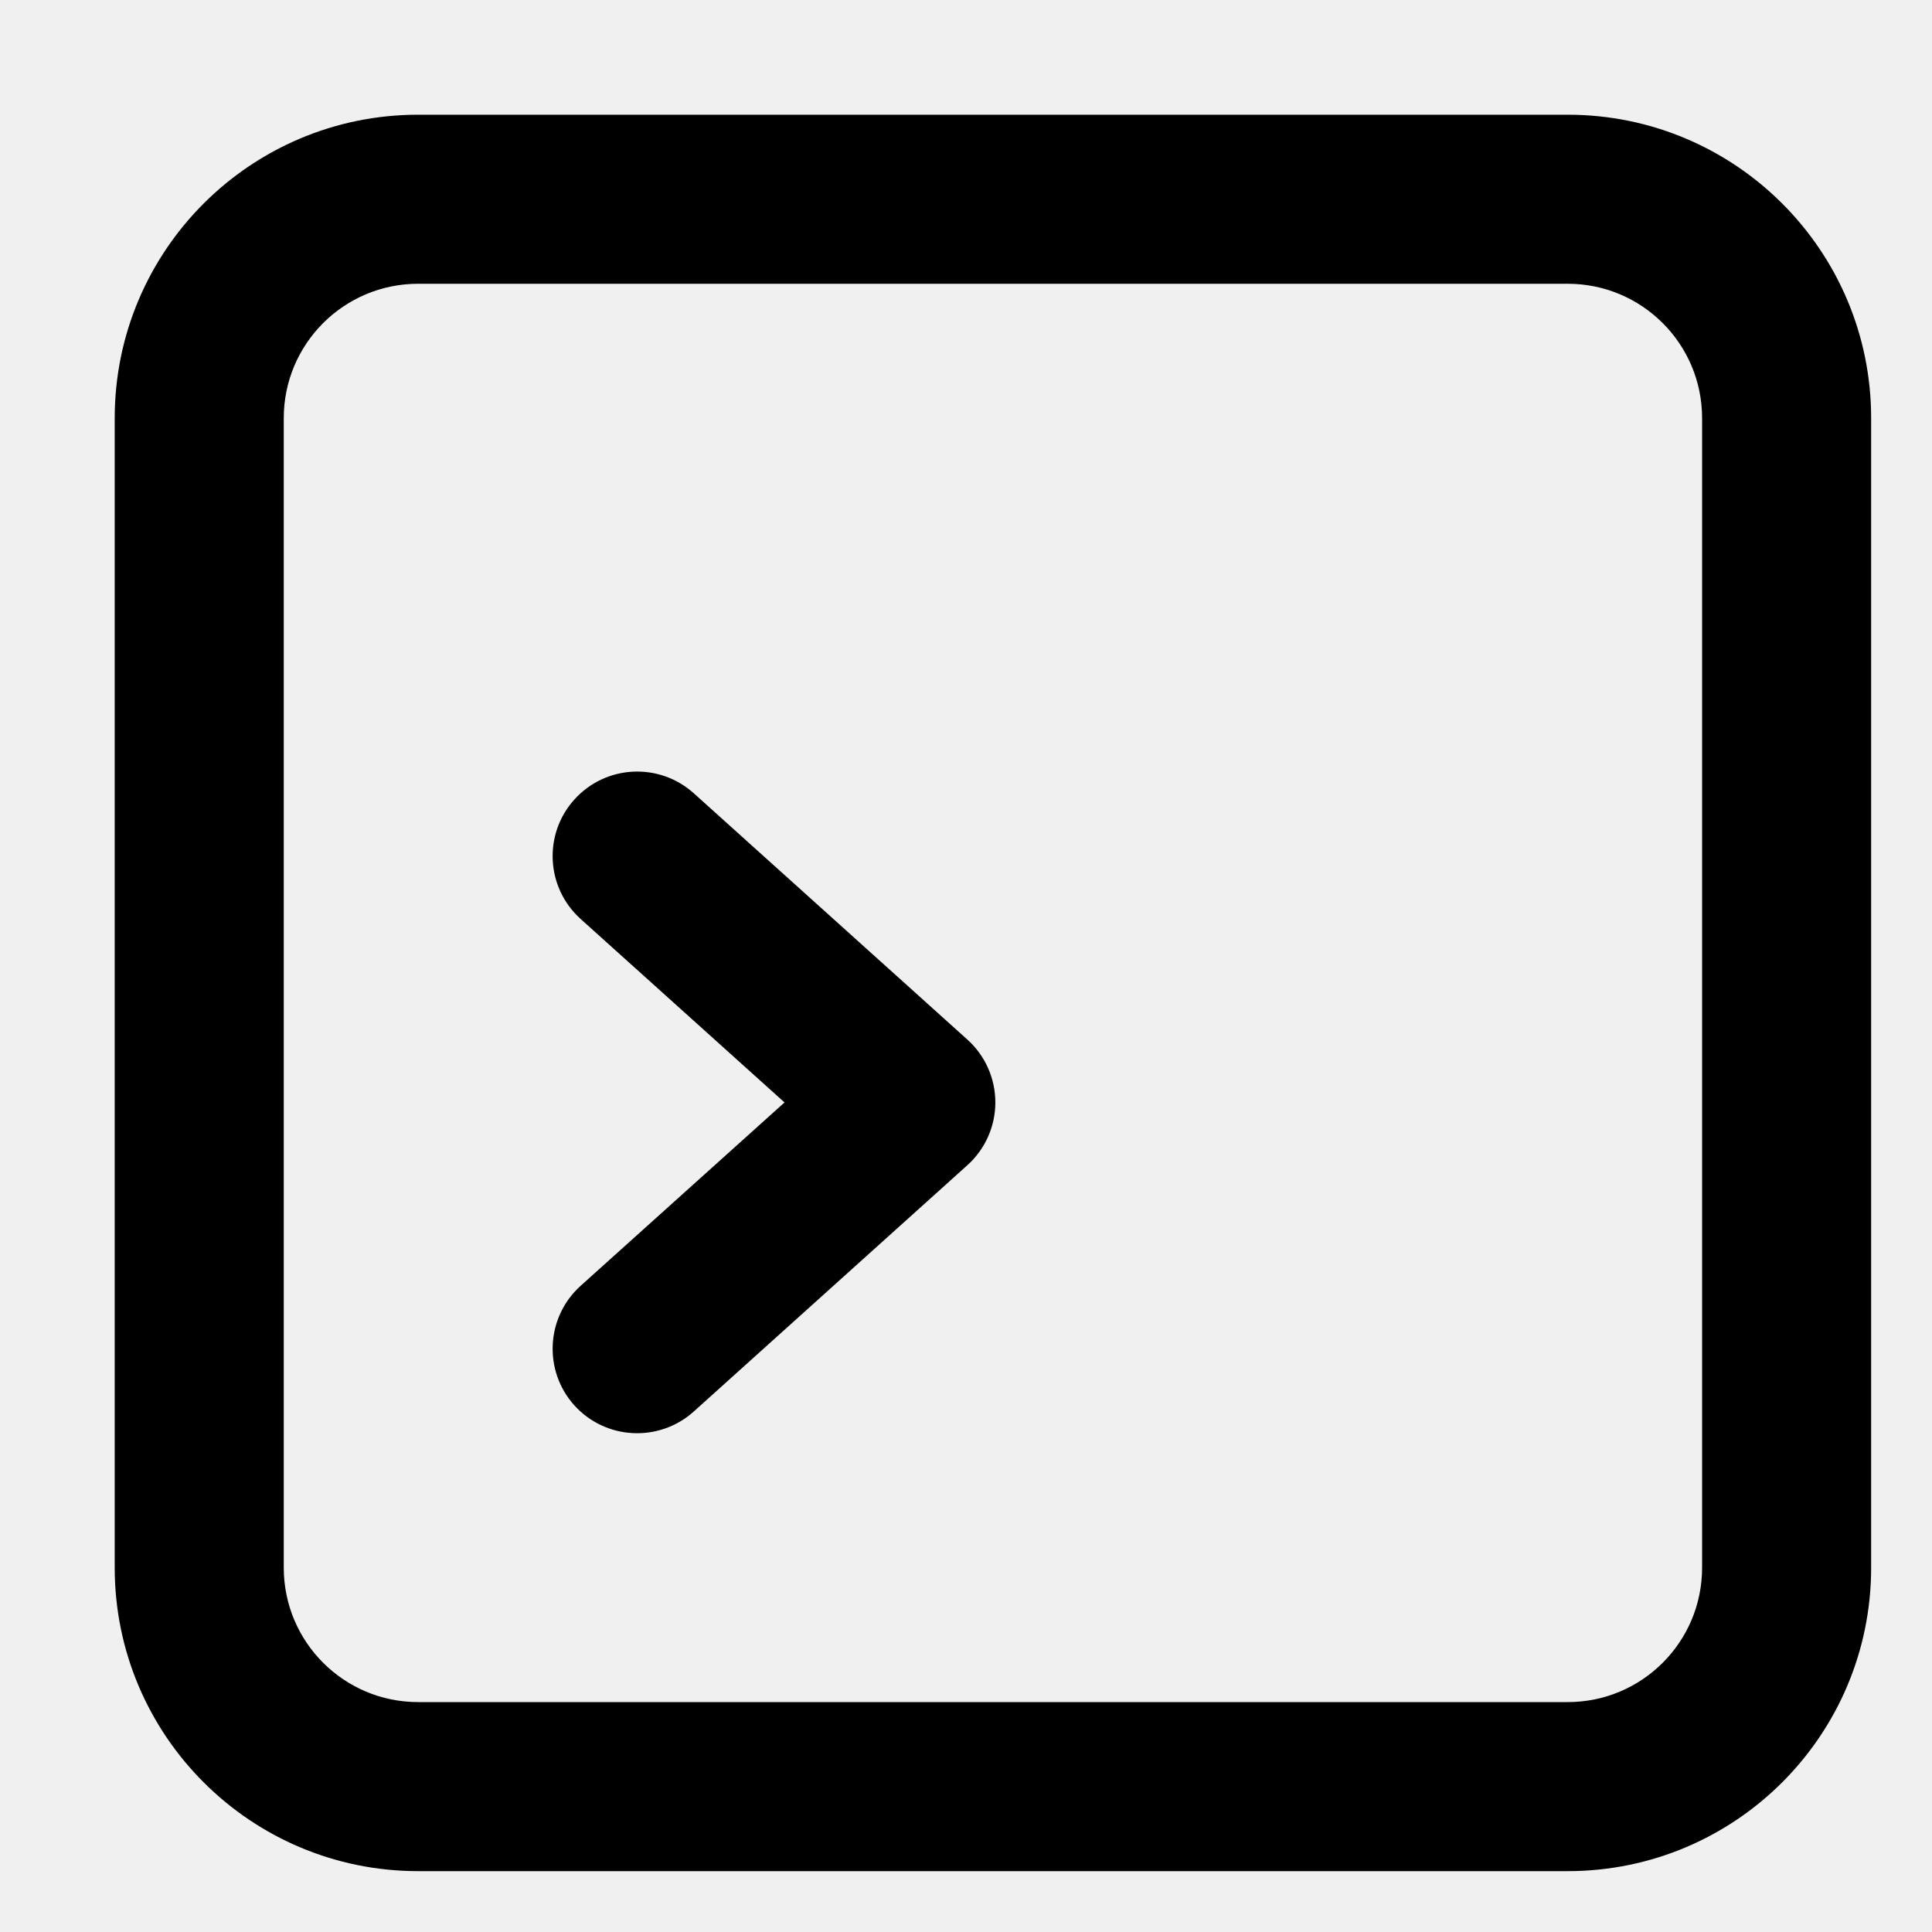
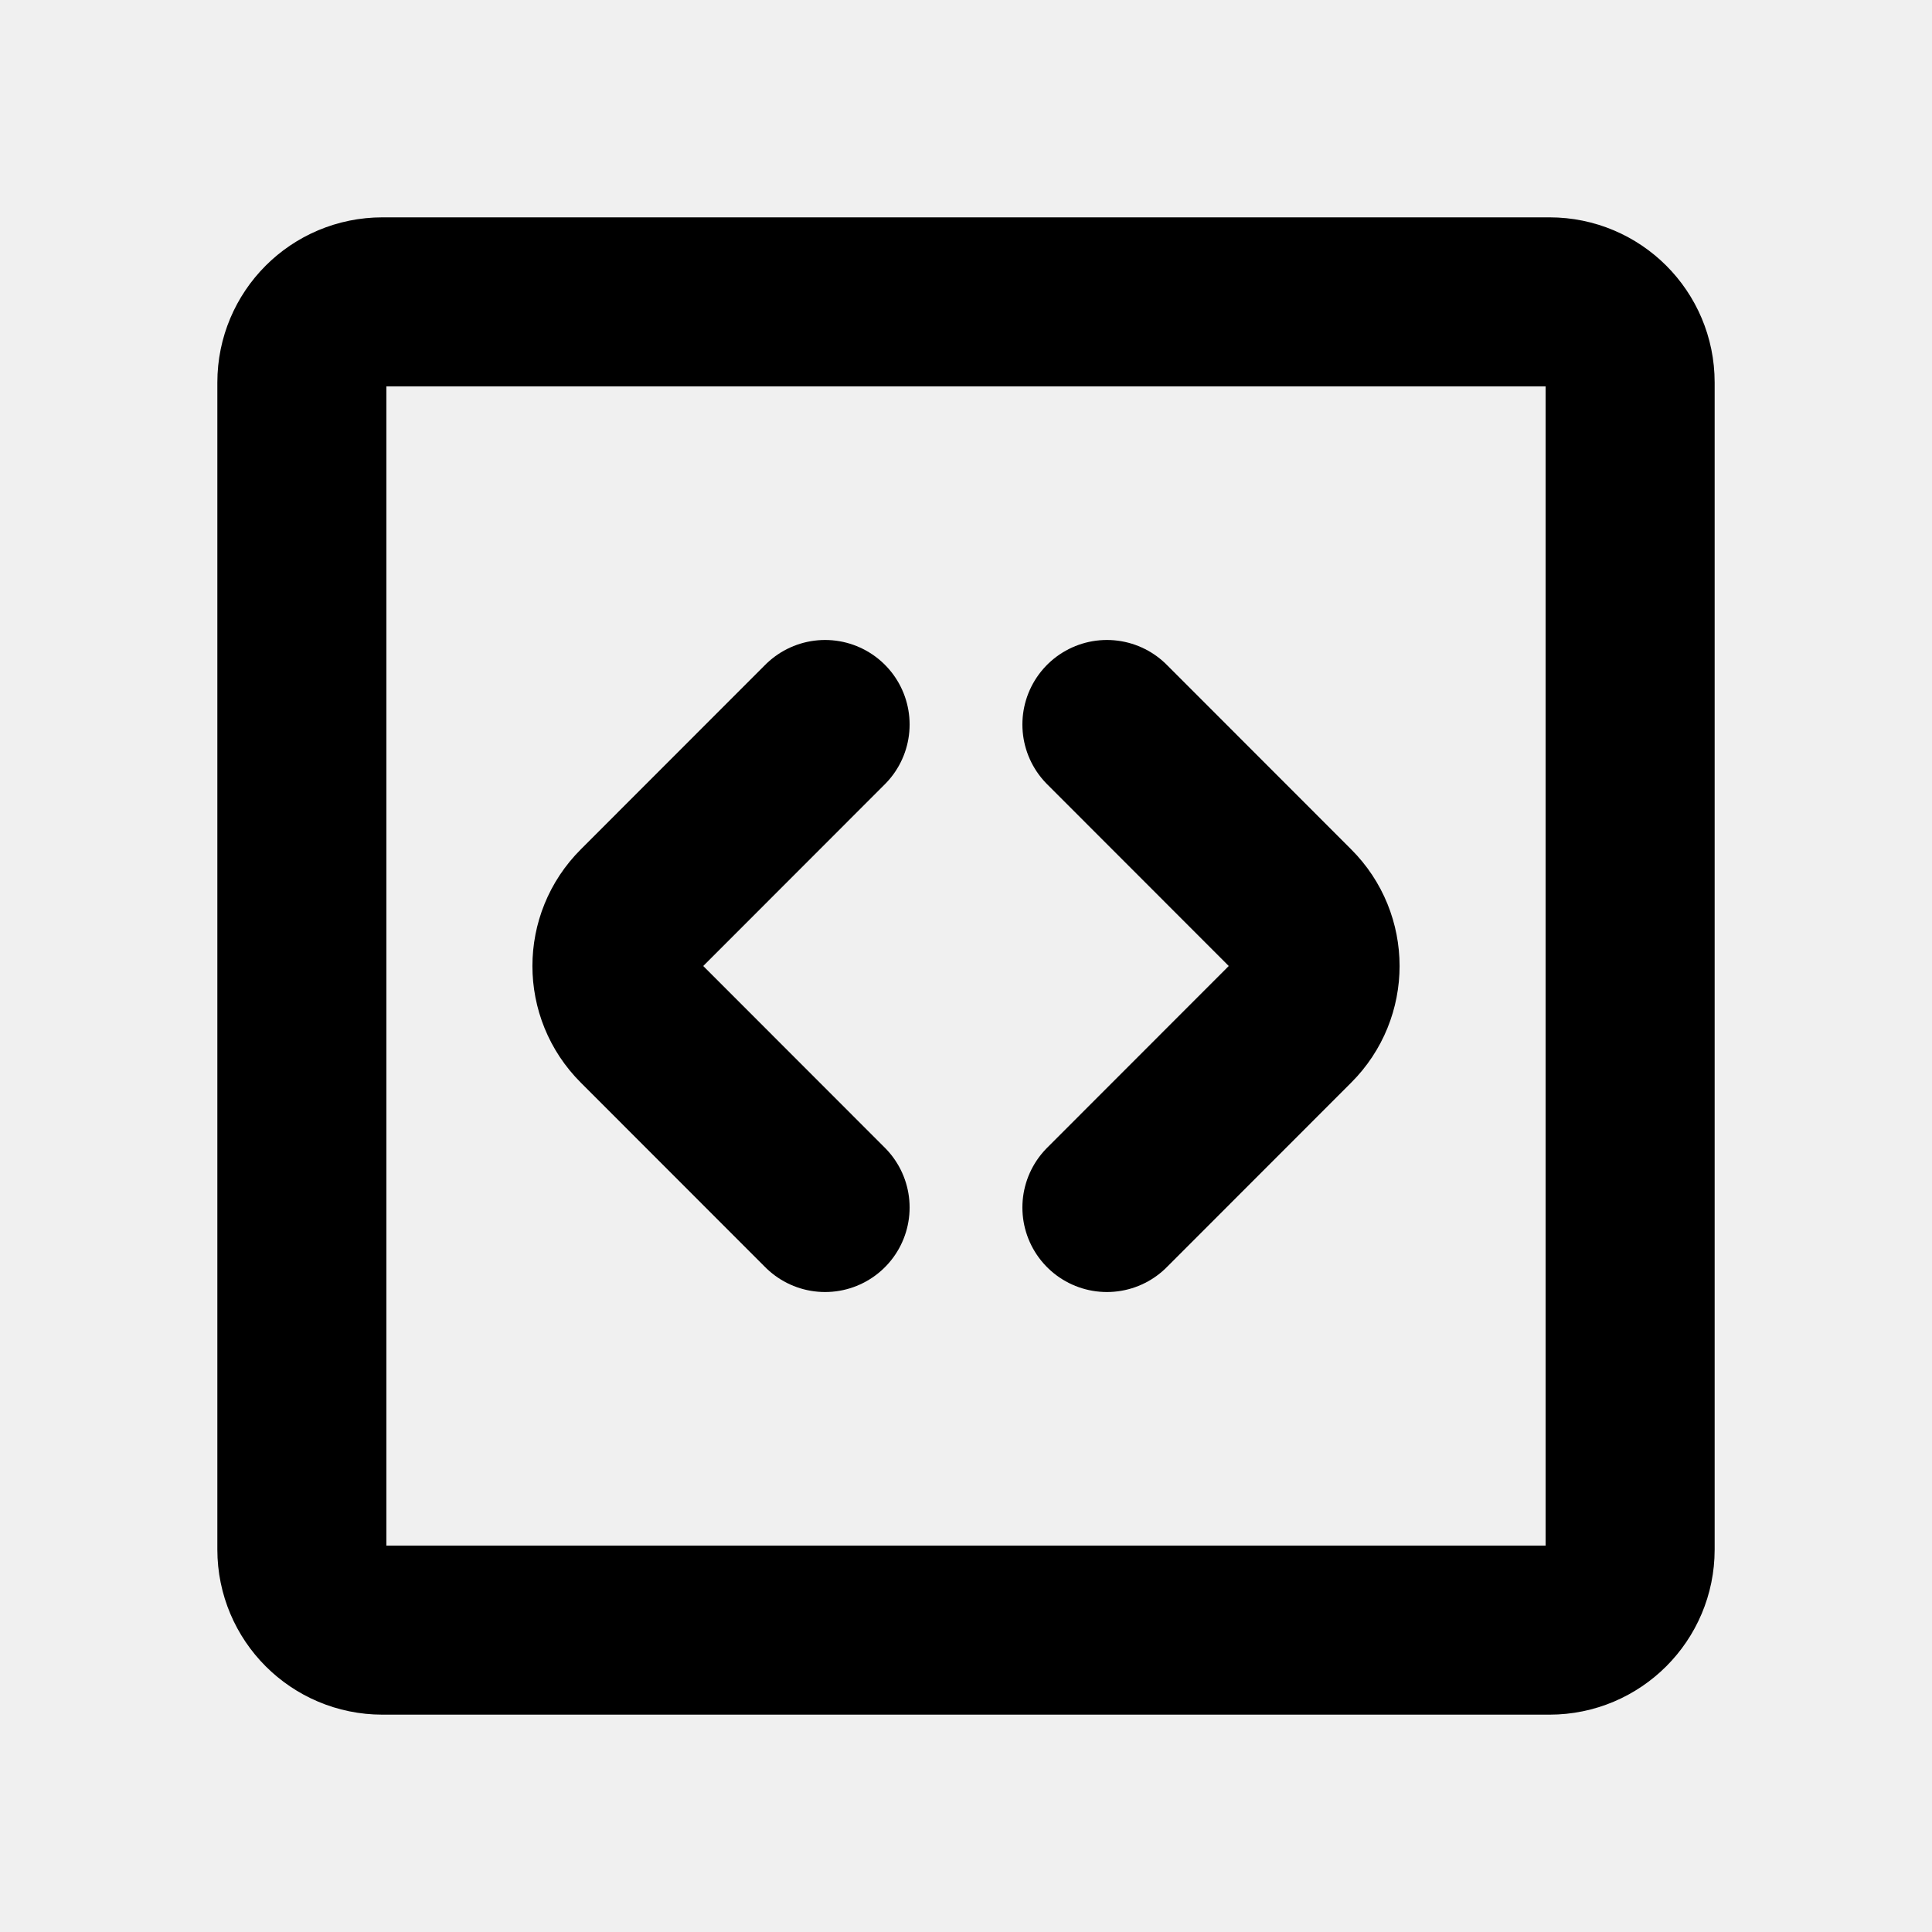
<svg xmlns="http://www.w3.org/2000/svg" width="16" height="16" viewBox="0 0 16 16" fill="none">
  <g clip-path="url(#clip0_99_64)">
-     <path fill-rule="evenodd" clip-rule="evenodd" d="M3.463 0.95C2.075 0.95 0.95 2.075 0.95 3.463V12.983C0.95 14.371 2.075 15.496 3.463 15.496H12.983C14.371 15.496 15.496 14.371 15.496 12.983V3.463C15.496 2.075 14.371 0.95 12.983 0.95H3.463ZM2.35 3.463C2.35 2.848 2.848 2.35 3.463 2.35H12.983C13.598 2.35 14.096 2.848 14.096 3.463V12.983C14.096 13.598 13.598 14.096 12.983 14.096H3.463C2.848 14.096 2.35 13.598 2.35 12.983V3.463ZM5.745 6.569C5.457 6.311 5.015 6.334 4.756 6.622C4.498 6.909 4.521 7.351 4.808 7.61L6.497 9.13L4.808 10.649C4.521 10.908 4.498 11.351 4.756 11.638C5.015 11.925 5.457 11.948 5.745 11.69L8.011 9.65C8.159 9.517 8.243 9.328 8.243 9.13C8.243 8.931 8.159 8.742 8.011 8.609L5.745 6.569Z" fill="black" />
+     <path d="M6.833 6L5.305 7.529C5.044 7.789 5.044 8.211 5.305 8.471L6.833 10M9.167 6L10.695 7.529C10.956 7.789 10.956 8.211 10.695 8.471L9.167 10M3.167 13.5H12.833C13.201 13.5 13.5 13.201 13.5 12.833V3.167C13.5 2.798 13.201 2.5 12.833 2.5H3.167C2.798 2.5 2.5 2.798 2.5 3.167V12.833C2.5 13.201 2.798 13.5 3.167 13.5Z" stroke="black" stroke-width="1.4" stroke-linecap="round" stroke-linejoin="round" />
  </g>
  <defs>
    <clipPath id="clip0_99_64">
      <rect width="16" height="16" fill="white" />
    </clipPath>
  </defs>
</svg>
